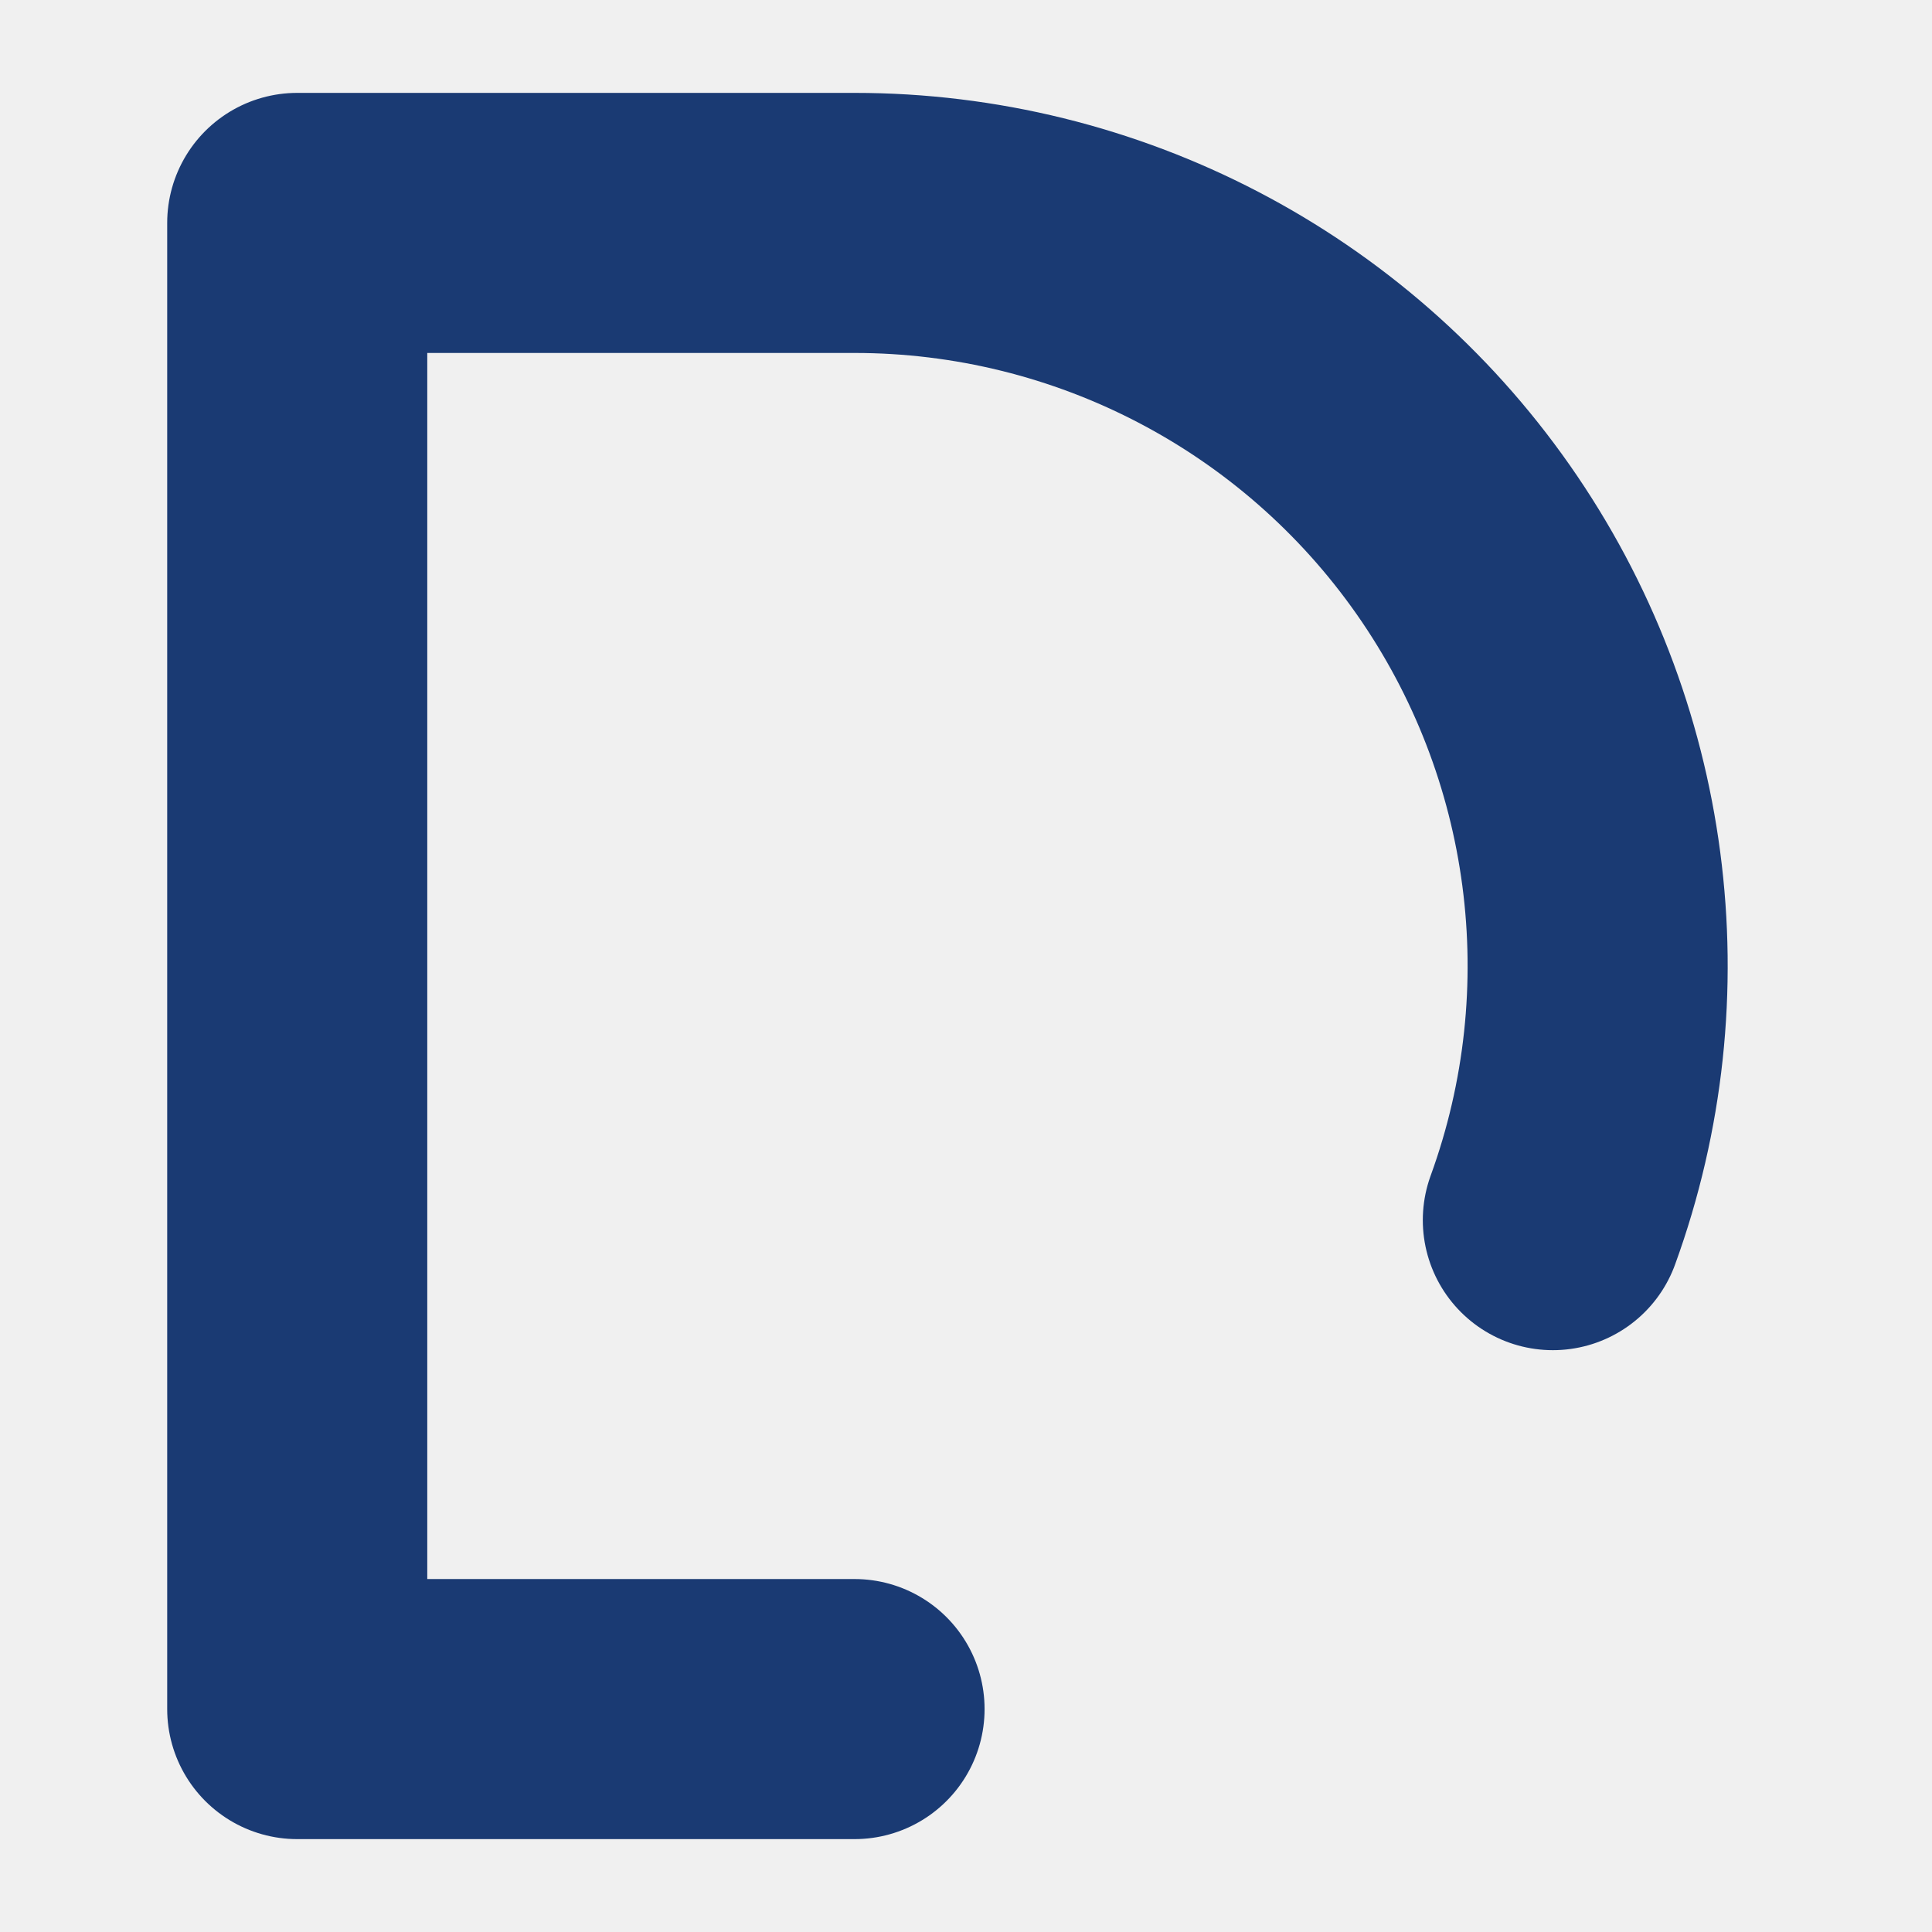
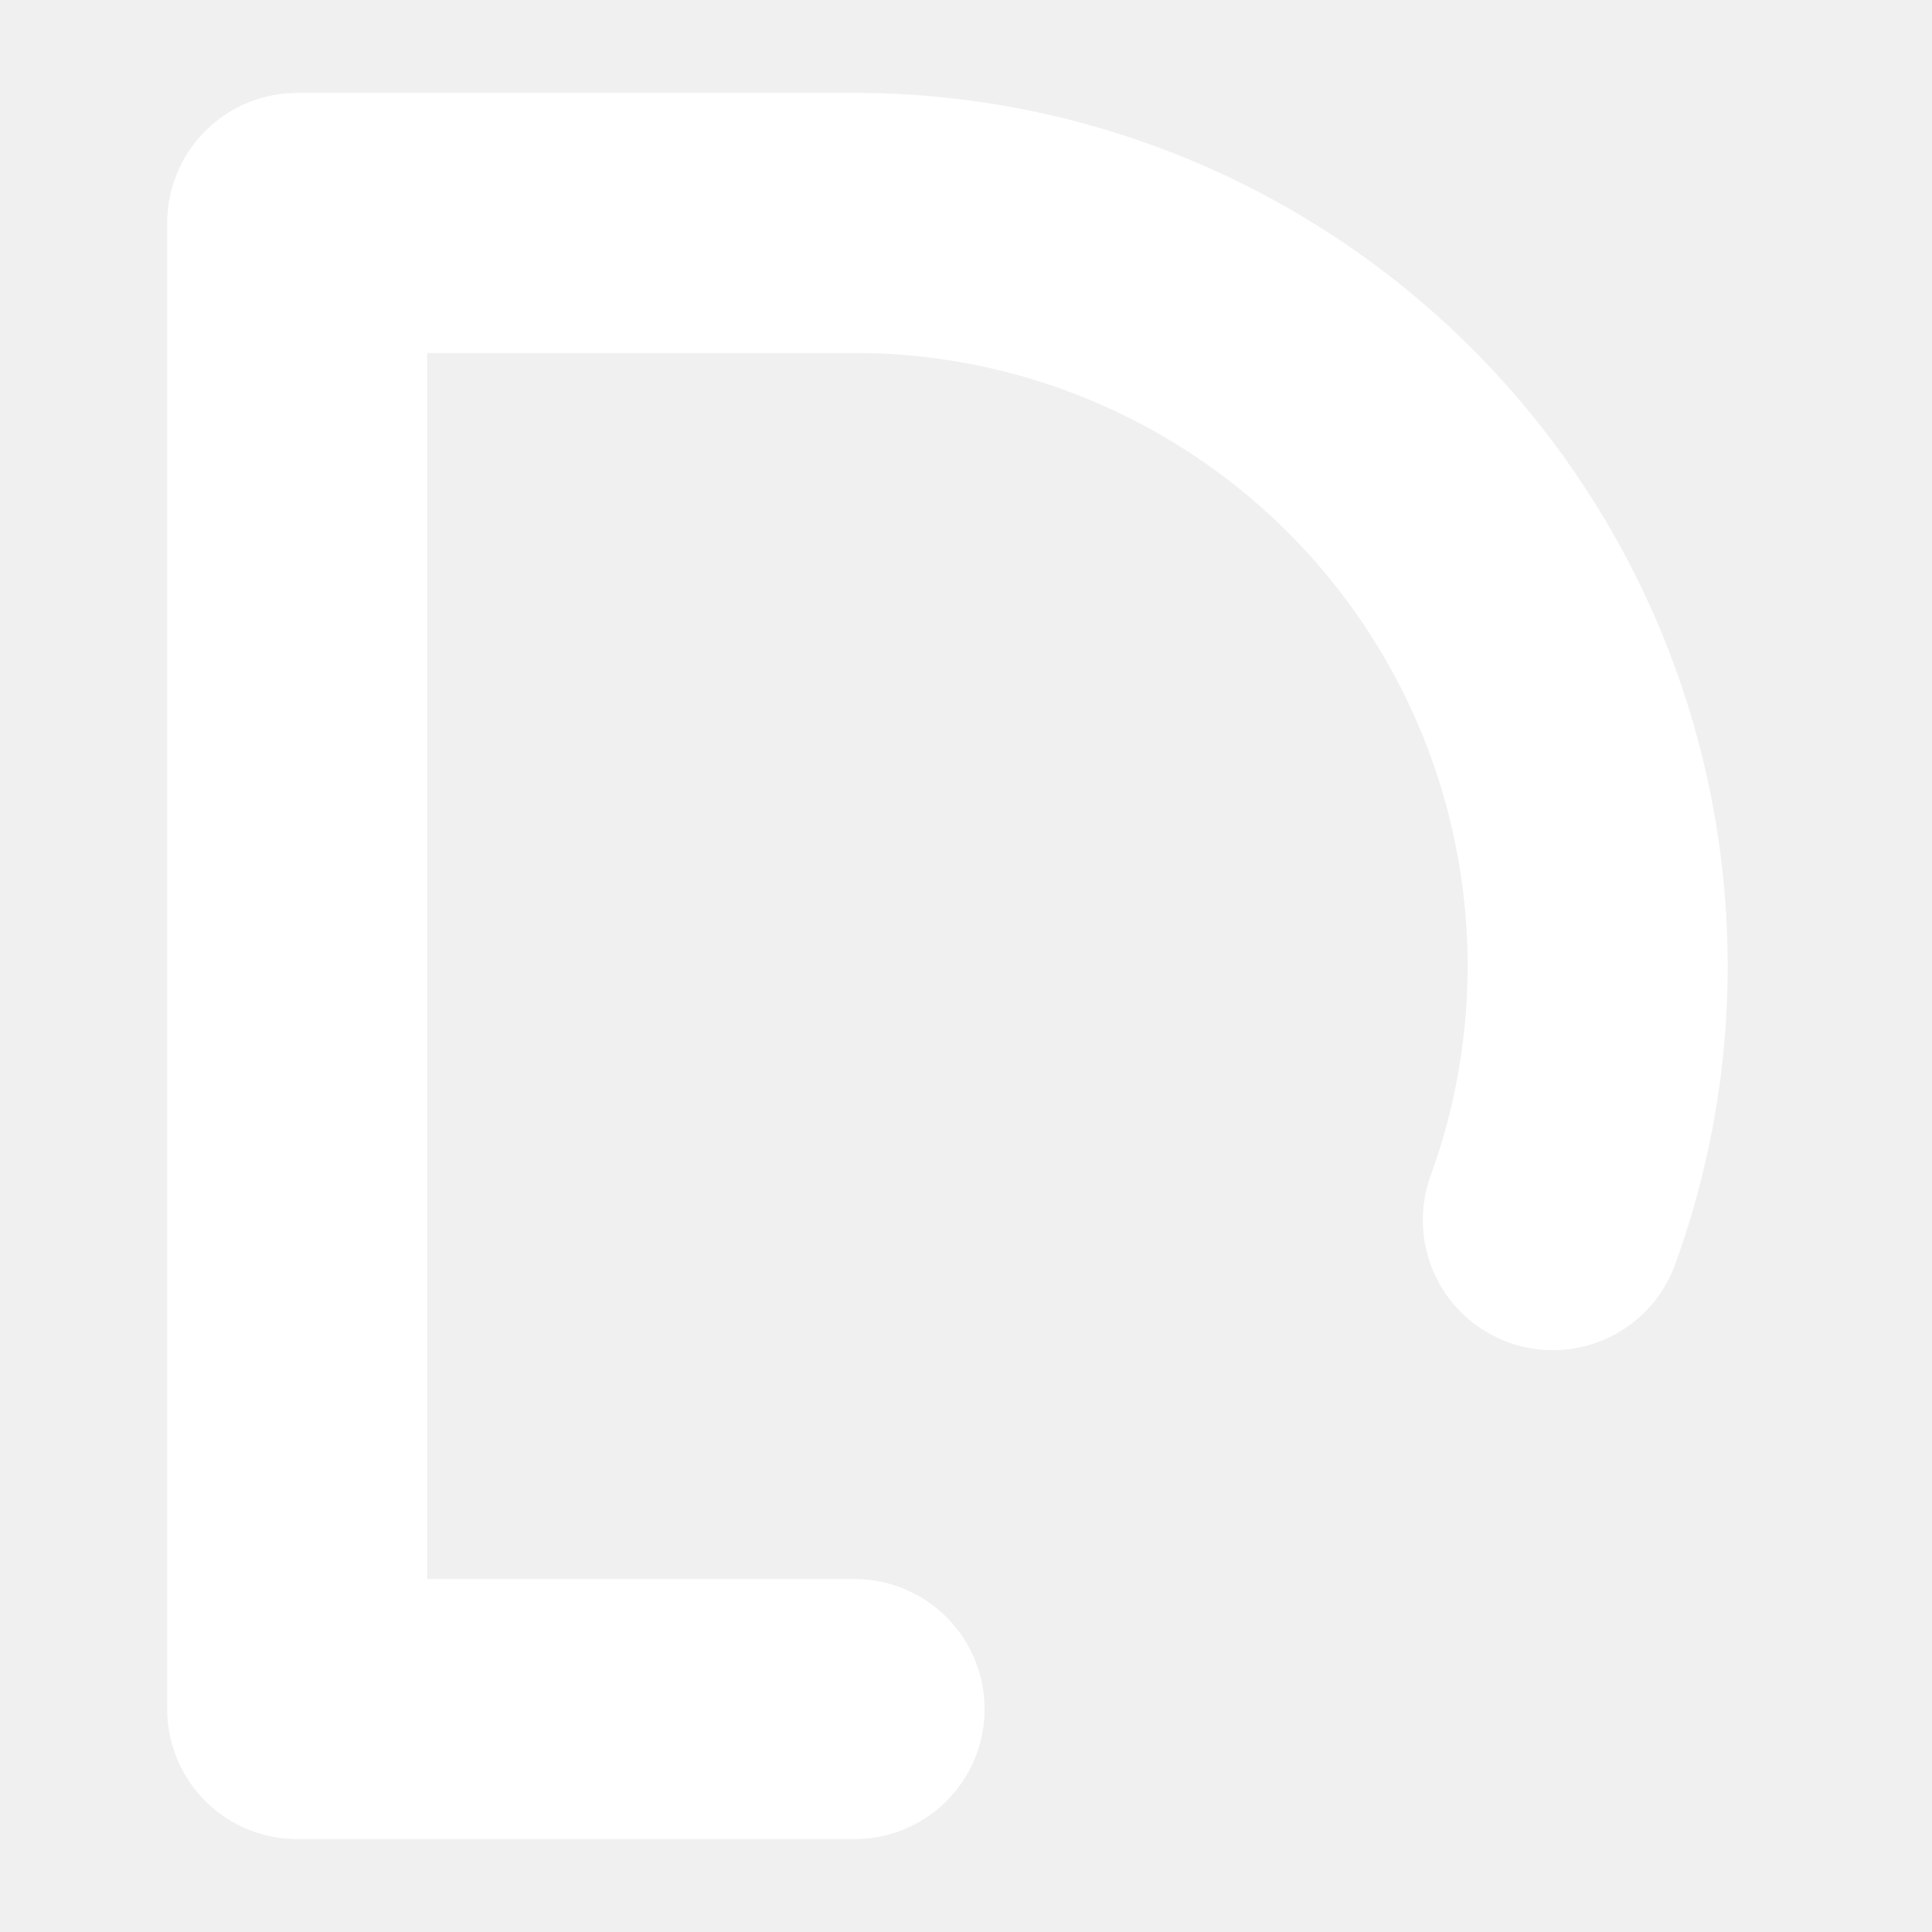
<svg xmlns="http://www.w3.org/2000/svg" viewBox="12 8 104 104" width="512" height="512">
-   <path d="M58 100H28V20H58A40 40 0 0 1 95.59 73.68" fill="none" stroke="#1A3A73" stroke-width="14" stroke-linecap="round" stroke-linejoin="round" />
+   <path d="M58 100H28V20H58A40 40 0 0 1 95.59 73.68" fill="none" stroke="#FFFFFF" stroke-width="14" stroke-linecap="round" stroke-linejoin="round" />
</svg>
